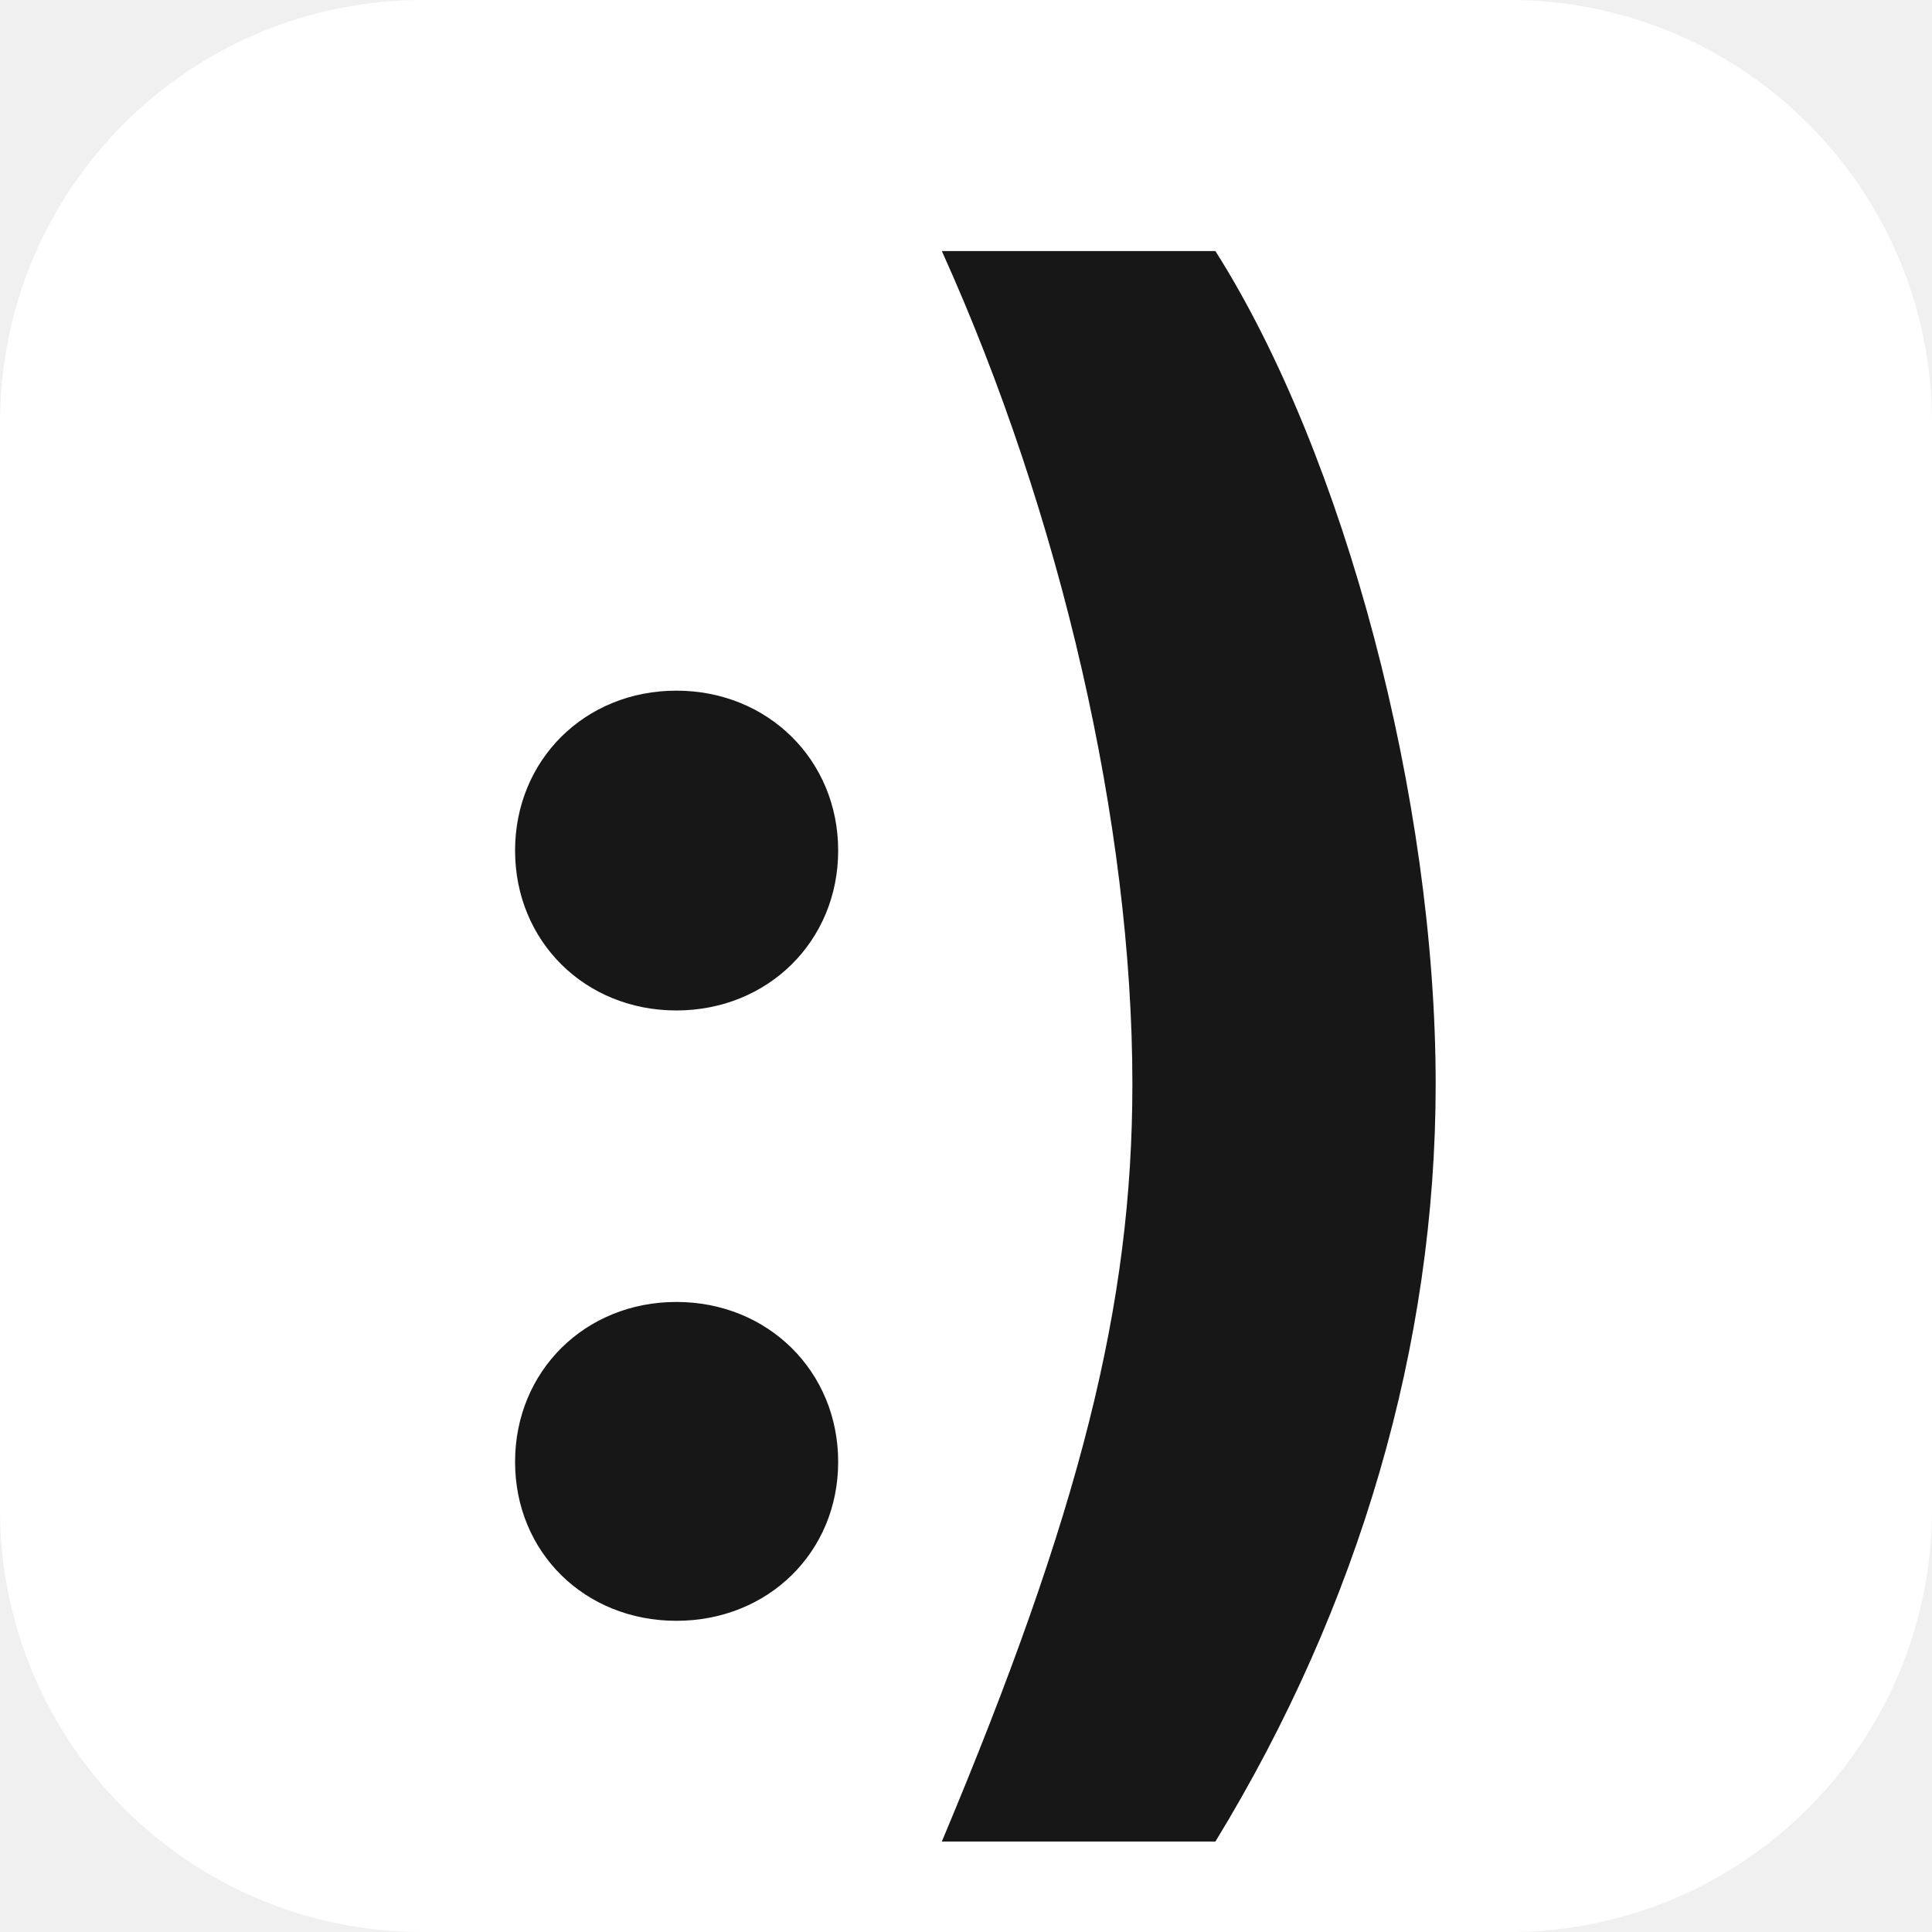
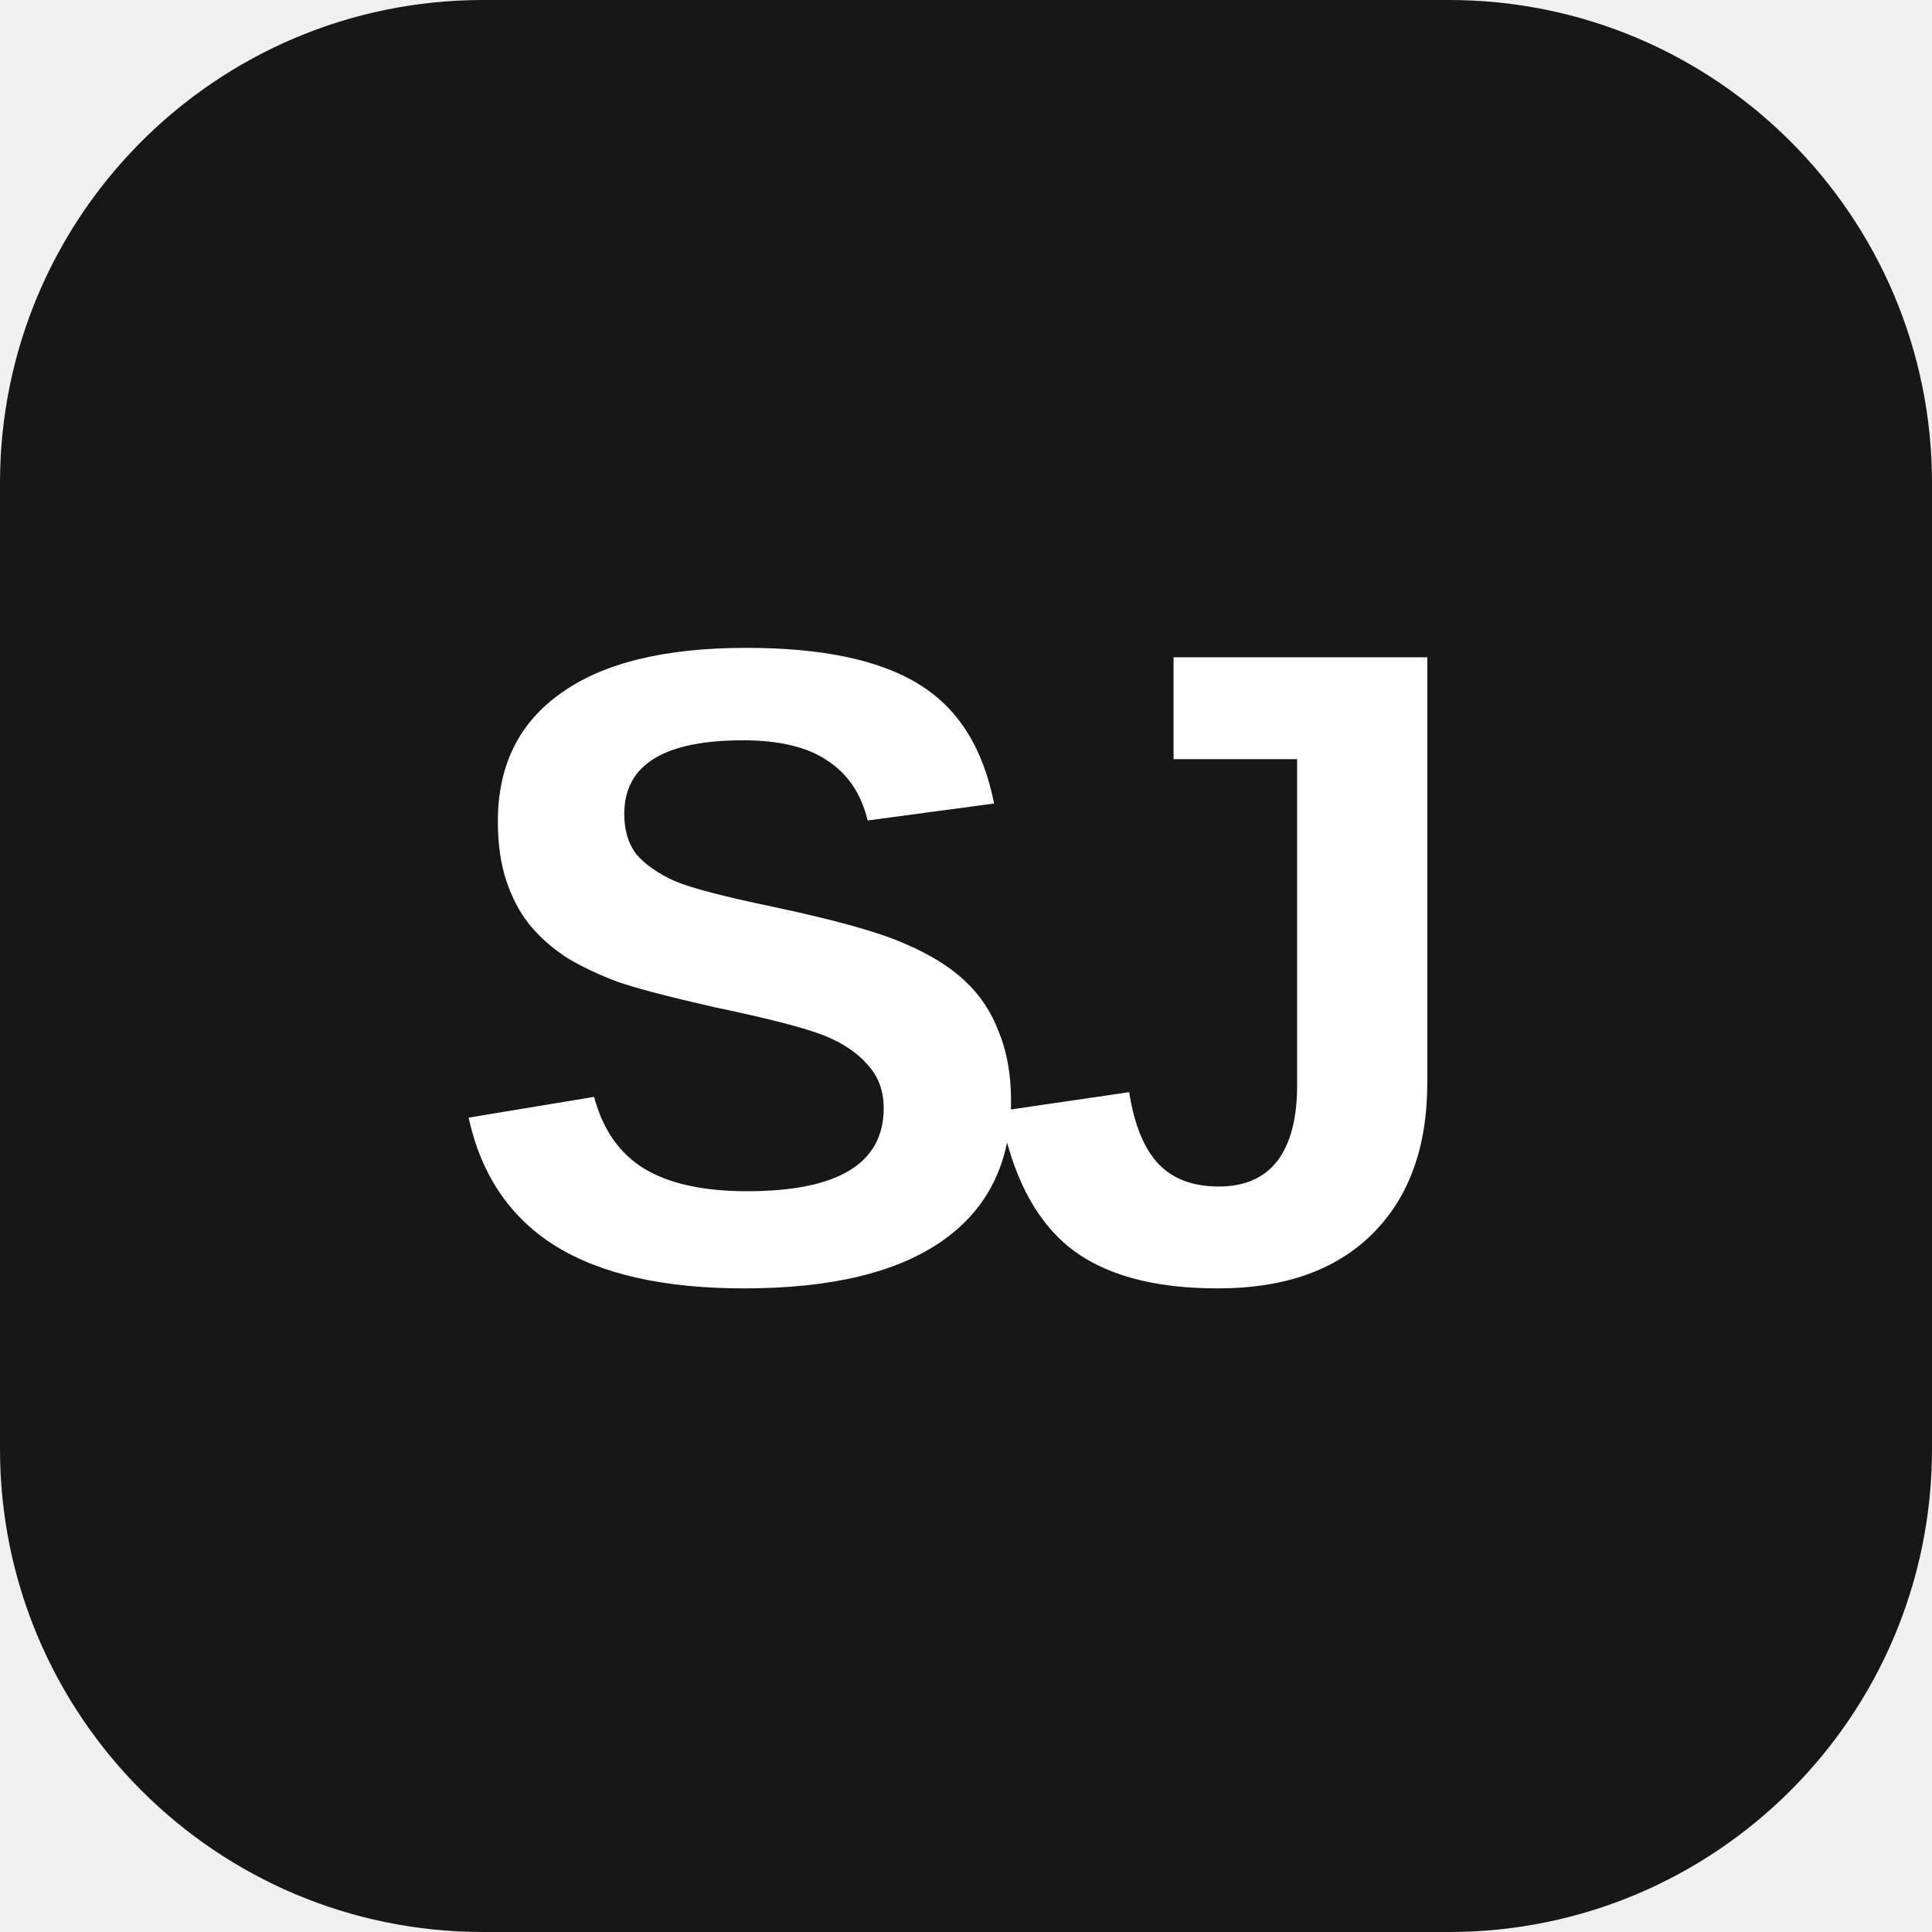
- <svg xmlns="http://www.w3.org/2000/svg" width="64" height="64" viewBox="0 0 64 64" fill="none" role="img" aria-label="S.">
-   <rect width="64" height="64" rx="14" fill="#FFFFFF" />
-   <text x="32" y="32" fill="#171717" font-family="Inter, Arial, Helvetica, sans-serif" font-size="58" font-weight="800" letter-spacing="-3" text-anchor="middle" dominant-baseline="central">
-     :)
+ <svg xmlns="http://www.w3.org/2000/svg" width="32" height="32" viewBox="0 0 32 32" fill="none" role="img" aria-label="SJ">
+   <rect width="32" height="32" rx="8" fill="#171717" />
+   <text x="16" y="16" text-anchor="middle" dominant-baseline="central" font-family="Arial, Helvetica, sans-serif" font-size="15" font-weight="900" letter-spacing="-1" fill="#FFFFFF">
+     SJ
  </text>
</svg>
